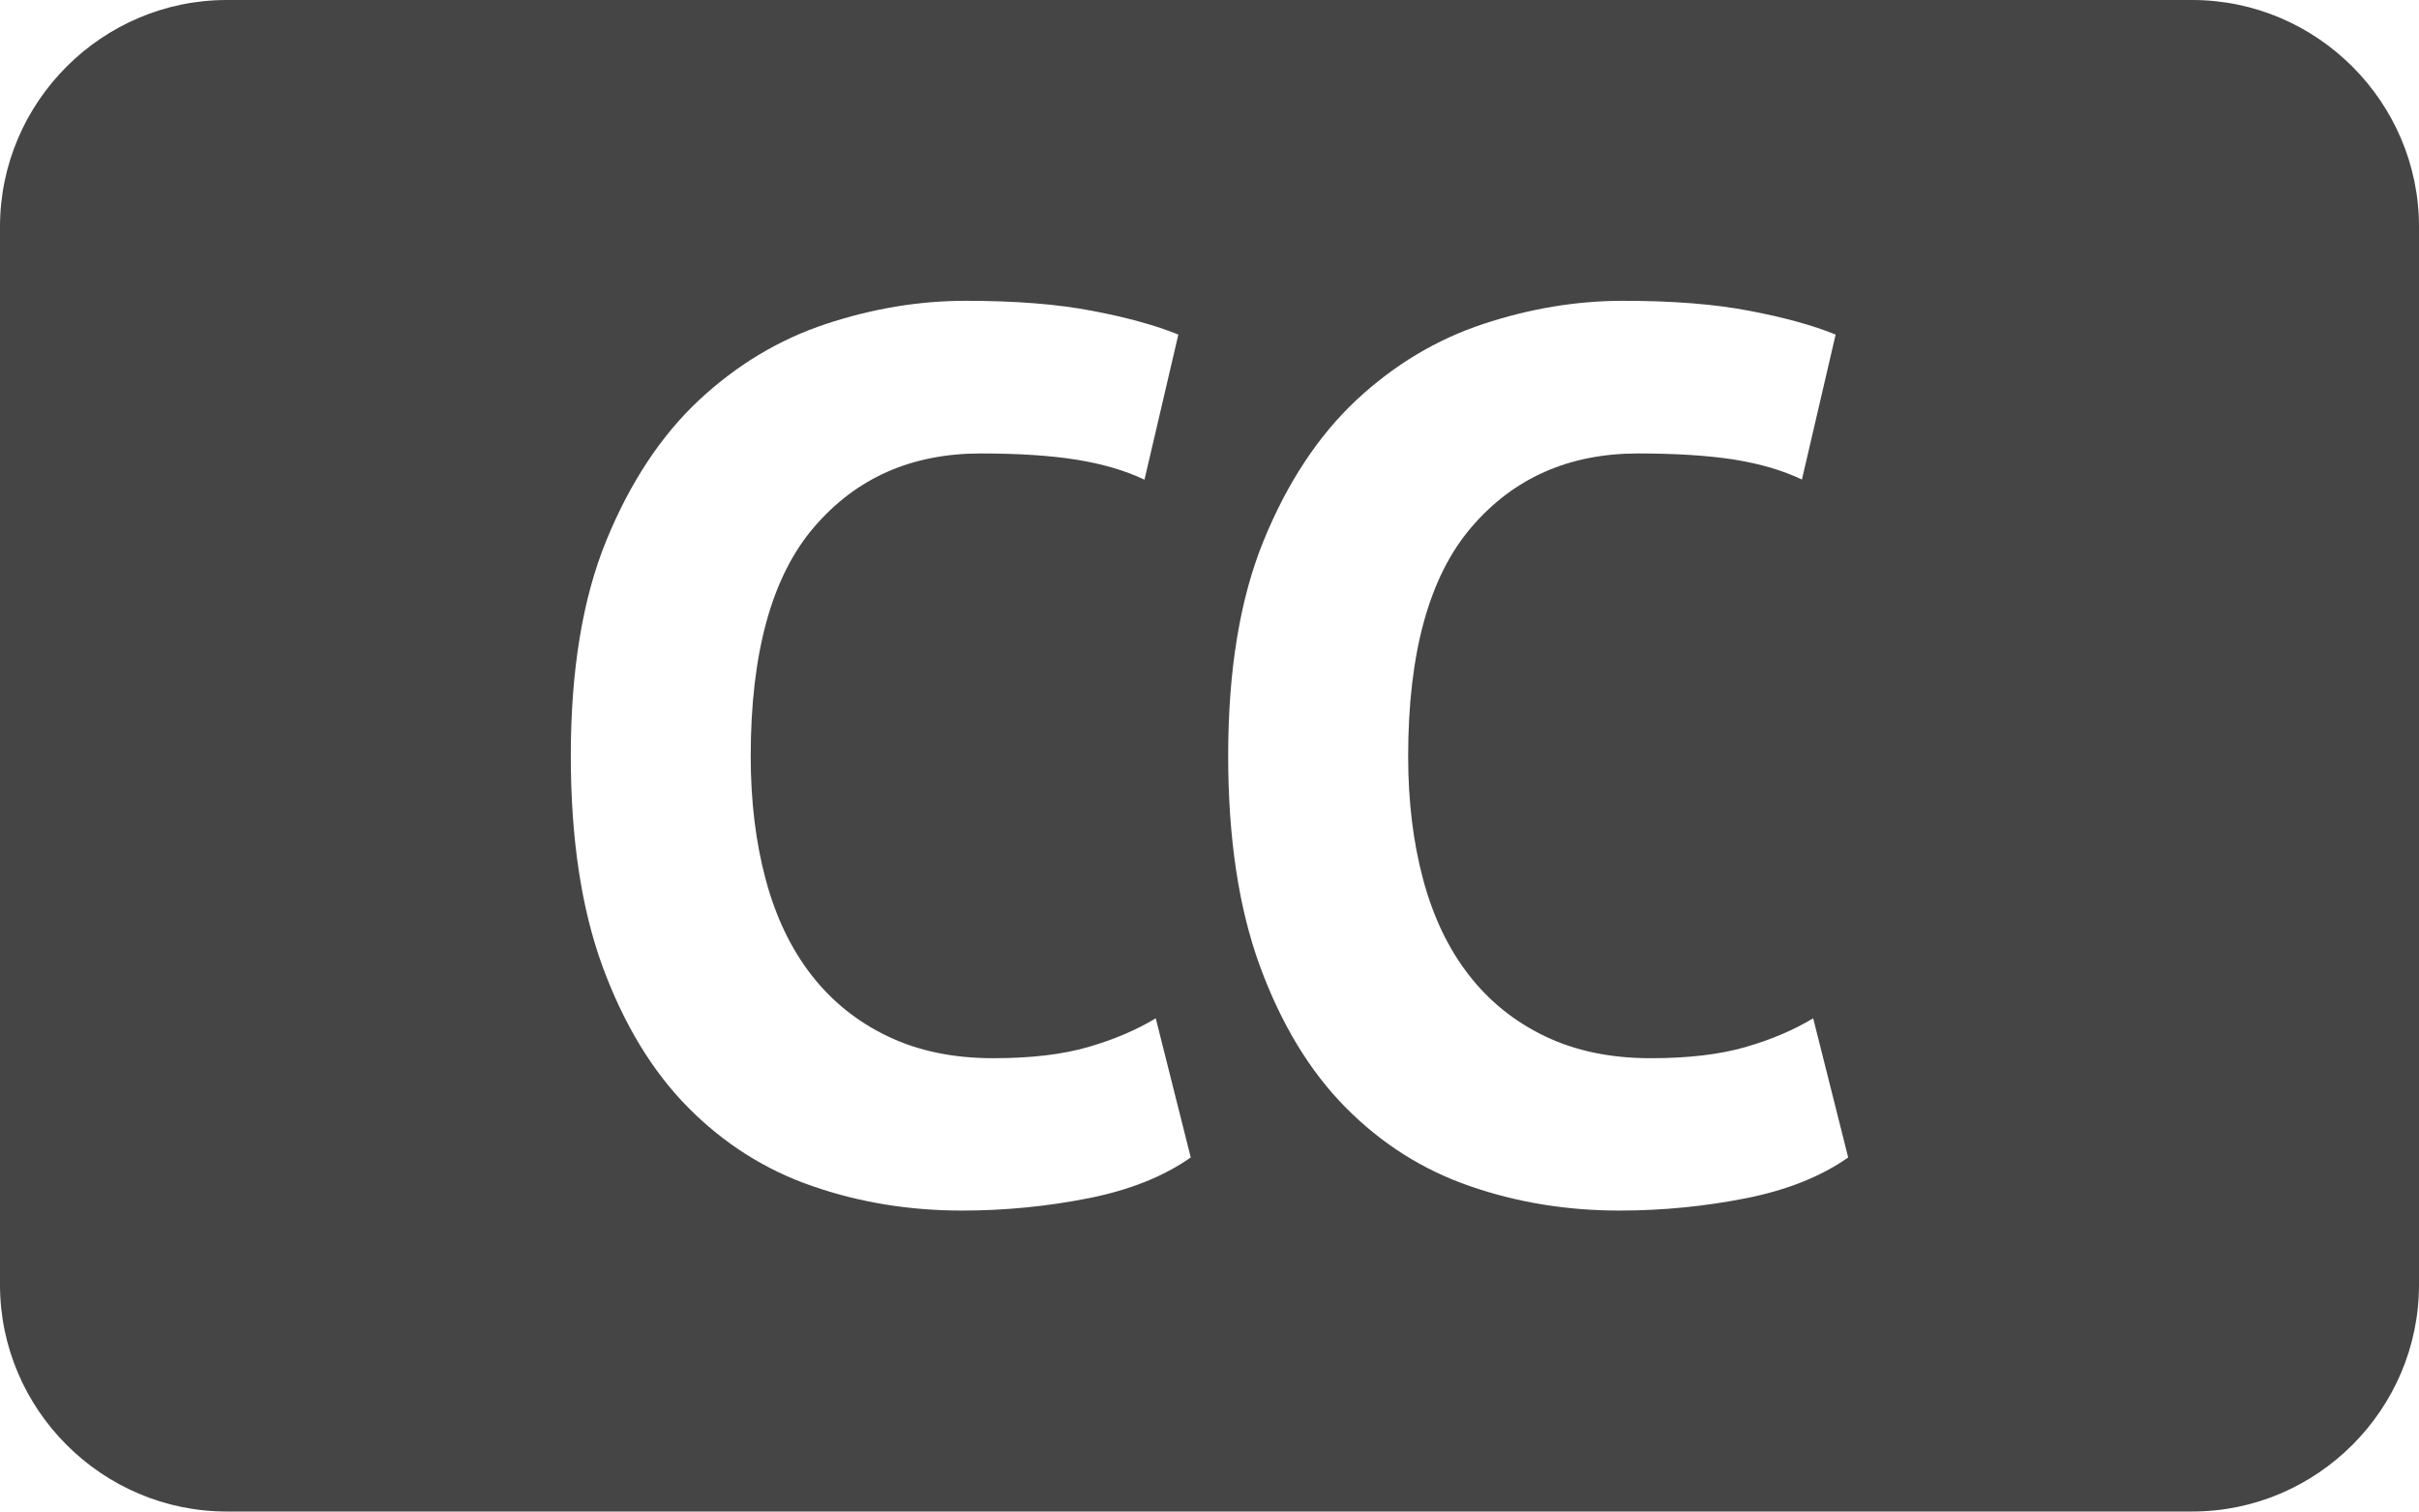
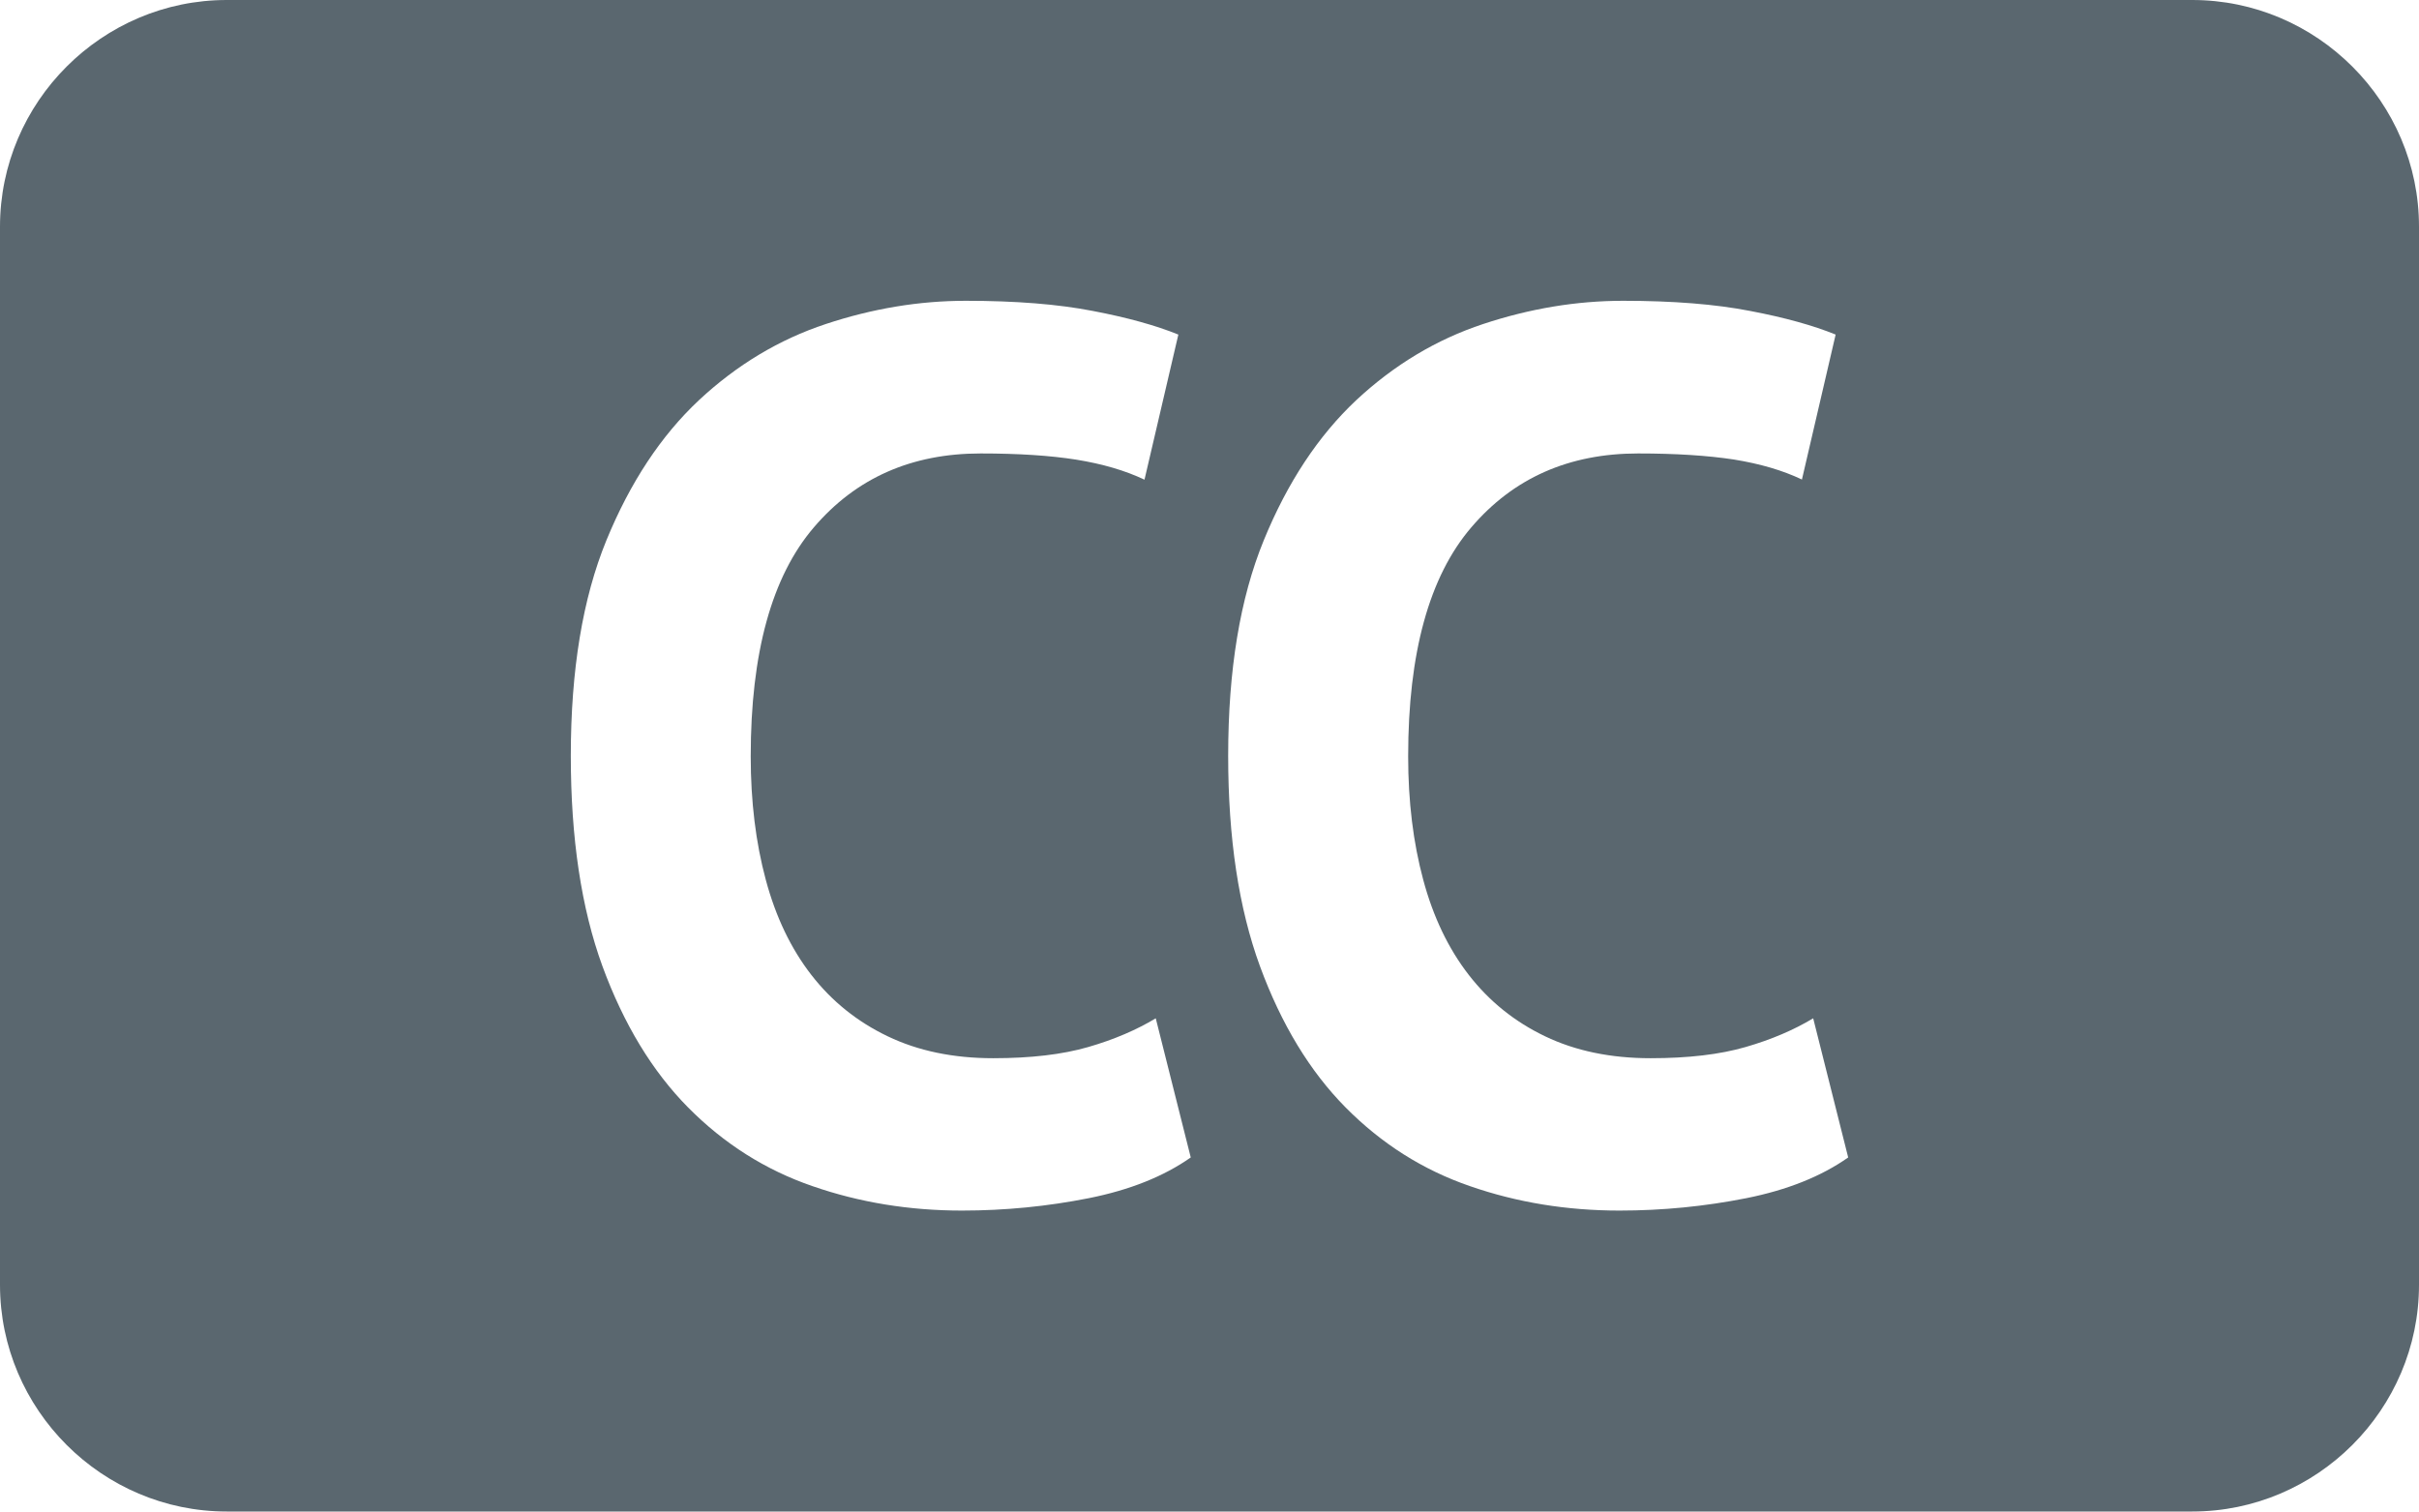
<svg xmlns="http://www.w3.org/2000/svg" version="1.0" id="Layer_1" x="0px" y="0px" width="32px" height="20px" viewBox="0 0 32 20" enable-background="new 0 0 32 20" xml:space="preserve">
-   <path fill="#454545" d="M29,0H3C1.35,0,0,1.35,0,3v14c0,1.65,1.35,3,3,3h26c1.65,0,3-1.35,3-3V3C32,1.35,30.65,0,29,0z M14.403,15.854c-0.545,0.108-1.104,0.164-1.678,0.164c-0.694,0-1.354-0.107-1.976-0.323c-0.623-0.214-1.172-0.562-1.646-1.041 s-0.852-1.103-1.133-1.868C7.69,12.02,7.551,11.091,7.551,10c0-1.134,0.157-2.085,0.471-2.851c0.315-0.768,0.723-1.384,1.224-1.854  c0.502-0.468,1.062-0.804,1.679-1.008c0.616-0.204,1.233-0.307,1.852-0.307c0.66,0,1.22,0.045,1.678,0.134  c0.457,0.087,0.835,0.192,1.133,0.313L15.14,6.347c-0.254-0.121-0.555-0.209-0.902-0.265C13.891,6.027,13.47,6,12.973,6 c-0.915,0-1.649,0.325-2.206,0.977c-0.558,0.651-0.836,1.663-0.836,3.031c0,0.598,0.067,1.142,0.199,1.632  c0.132,0.493,0.334,0.913,0.603,1.26c0.271,0.349,0.607,0.619,1.01,0.812c0.402,0.193,0.867,0.29,1.396,0.29  c0.496,0,0.915-0.049,1.257-0.148c0.342-0.099,0.639-0.227,0.893-0.38l0.463,1.841C15.398,15.564,14.949,15.745,14.403,15.854z   M23.101,15.854c-0.545,0.108-1.105,0.164-1.678,0.164c-0.694,0-1.354-0.107-1.976-0.323c-0.623-0.214-1.172-0.562-1.646-1.041  s-0.852-1.103-1.133-1.868c-0.281-0.767-0.421-1.695-0.421-2.786c0-1.134,0.157-2.085,0.471-2.851  c0.314-0.768,0.723-1.384,1.223-1.854c0.502-0.468,1.062-0.804,1.68-1.008c0.616-0.204,1.233-0.307,1.851-0.307 c0.661,0,1.221,0.045,1.678,0.134c0.458,0.087,0.836,0.192,1.133,0.313l-0.446,1.918c-0.253-0.121-0.554-0.209-0.901-0.265  C22.588,6.027,22.166,6,21.67,6c-0.915,0-1.649,0.325-2.206,0.977c-0.558,0.651-0.836,1.663-0.836,3.031  c0,0.598,0.067,1.142,0.199,1.632c0.132,0.493,0.334,0.913,0.603,1.26c0.271,0.349,0.606,0.619,1.009,0.812 c0.402,0.193,0.868,0.29,1.396,0.29c0.497,0,0.915-0.049,1.257-0.148c0.342-0.099,0.64-0.227,0.894-0.38l0.463,1.841  C24.096,15.564,23.646,15.745,23.101,15.854z" />
+   <path fill="#5A676F" d="M29,0H3C1.35,0,0,1.35,0,3v14c0,1.65,1.35,3,3,3h26c1.65,0,3-1.35,3-3V3C32,1.35,30.65,0,29,0z M14.403,15.854c-0.545,0.108-1.104,0.164-1.678,0.164c-0.694,0-1.354-0.107-1.976-0.323c-0.623-0.214-1.172-0.562-1.646-1.041 s-0.852-1.103-1.133-1.868C7.69,12.02,7.551,11.091,7.551,10c0-1.134,0.157-2.085,0.471-2.851c0.315-0.768,0.723-1.384,1.224-1.854  c0.502-0.468,1.062-0.804,1.679-1.008c0.616-0.204,1.233-0.307,1.852-0.307c0.66,0,1.22,0.045,1.678,0.134  c0.457,0.087,0.835,0.192,1.133,0.313L15.14,6.347c-0.254-0.121-0.555-0.209-0.902-0.265C13.891,6.027,13.47,6,12.973,6 c-0.915,0-1.649,0.325-2.206,0.977c-0.558,0.651-0.836,1.663-0.836,3.031c0,0.598,0.067,1.142,0.199,1.632  c0.132,0.493,0.334,0.913,0.603,1.26c0.271,0.349,0.607,0.619,1.01,0.812c0.402,0.193,0.867,0.29,1.396,0.29  c0.496,0,0.915-0.049,1.257-0.148c0.342-0.099,0.639-0.227,0.893-0.38l0.463,1.841C15.398,15.564,14.949,15.745,14.403,15.854z   M23.101,15.854c-0.545,0.108-1.105,0.164-1.678,0.164c-0.694,0-1.354-0.107-1.976-0.323c-0.623-0.214-1.172-0.562-1.646-1.041  s-0.852-1.103-1.133-1.868c-0.281-0.767-0.421-1.695-0.421-2.786c0-1.134,0.157-2.085,0.471-2.851  c0.314-0.768,0.723-1.384,1.223-1.854c0.502-0.468,1.062-0.804,1.68-1.008c0.616-0.204,1.233-0.307,1.851-0.307 c0.661,0,1.221,0.045,1.678,0.134c0.458,0.087,0.836,0.192,1.133,0.313l-0.446,1.918c-0.253-0.121-0.554-0.209-0.901-0.265  C22.588,6.027,22.166,6,21.67,6c-0.915,0-1.649,0.325-2.206,0.977c-0.558,0.651-0.836,1.663-0.836,3.031  c0,0.598,0.067,1.142,0.199,1.632c0.132,0.493,0.334,0.913,0.603,1.26c0.271,0.349,0.606,0.619,1.009,0.812 c0.402,0.193,0.868,0.29,1.396,0.29c0.497,0,0.915-0.049,1.257-0.148c0.342-0.099,0.64-0.227,0.894-0.38l0.463,1.841  C24.096,15.564,23.646,15.745,23.101,15.854z" />
</svg>
